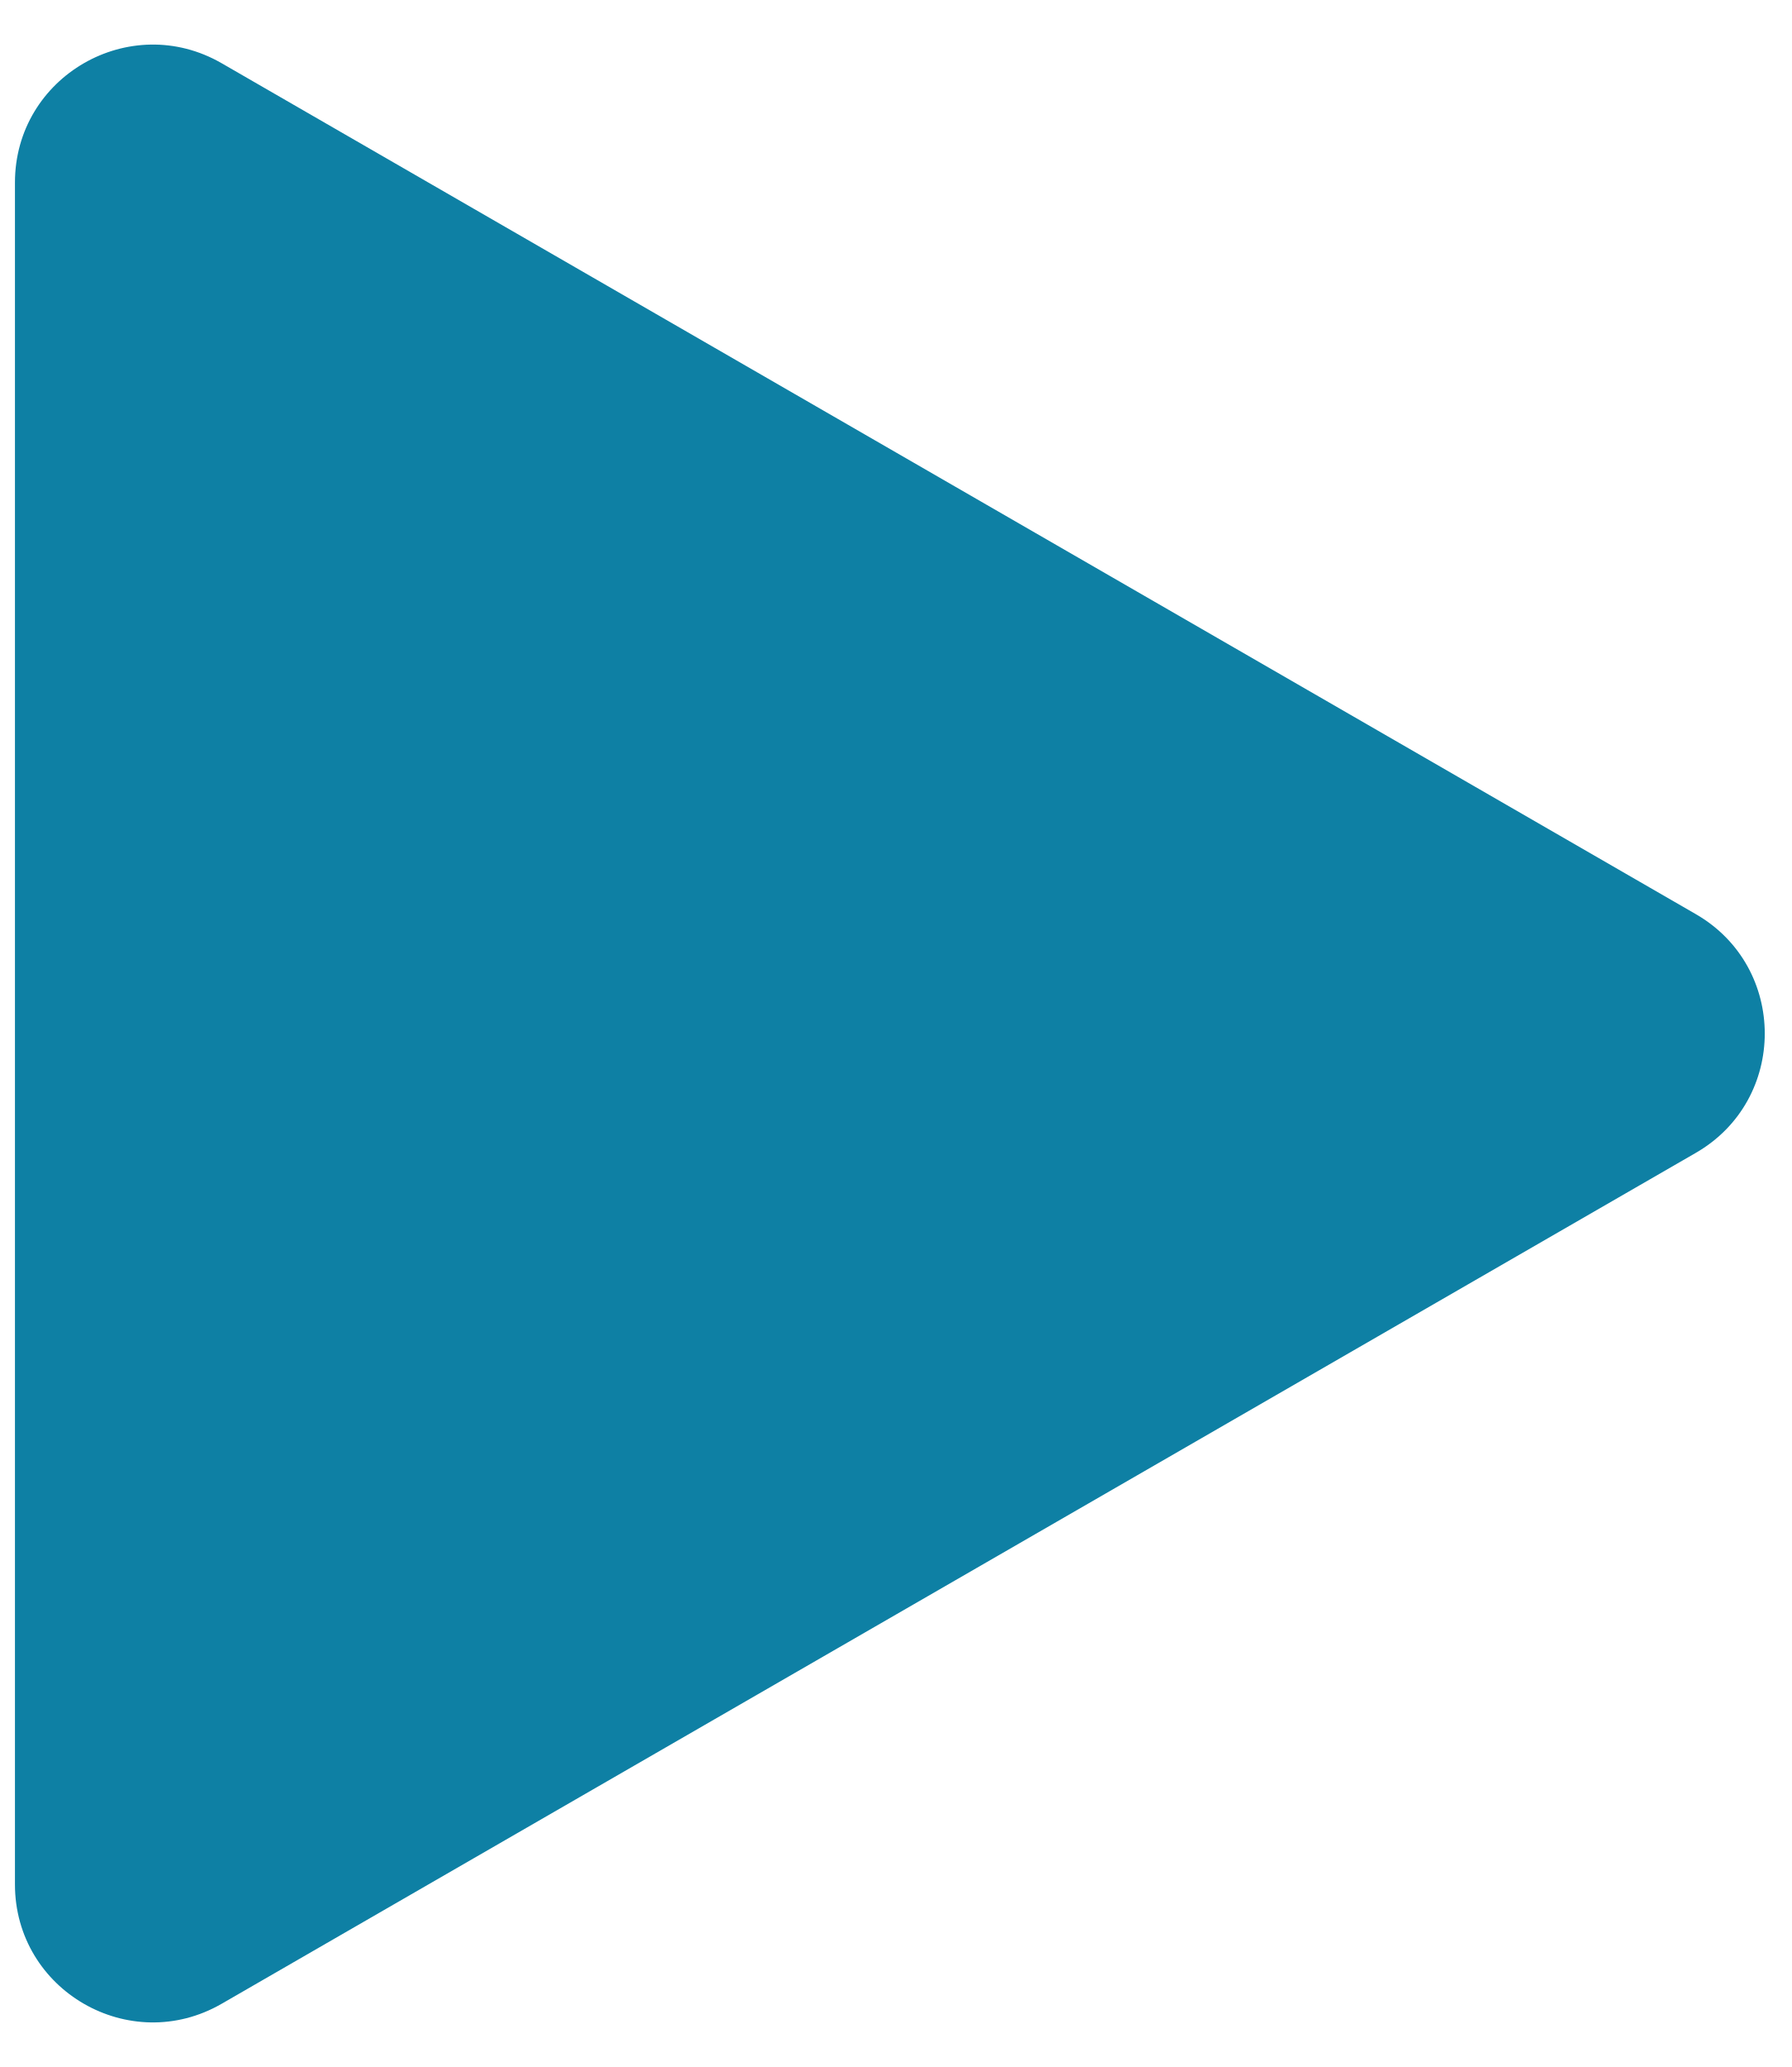
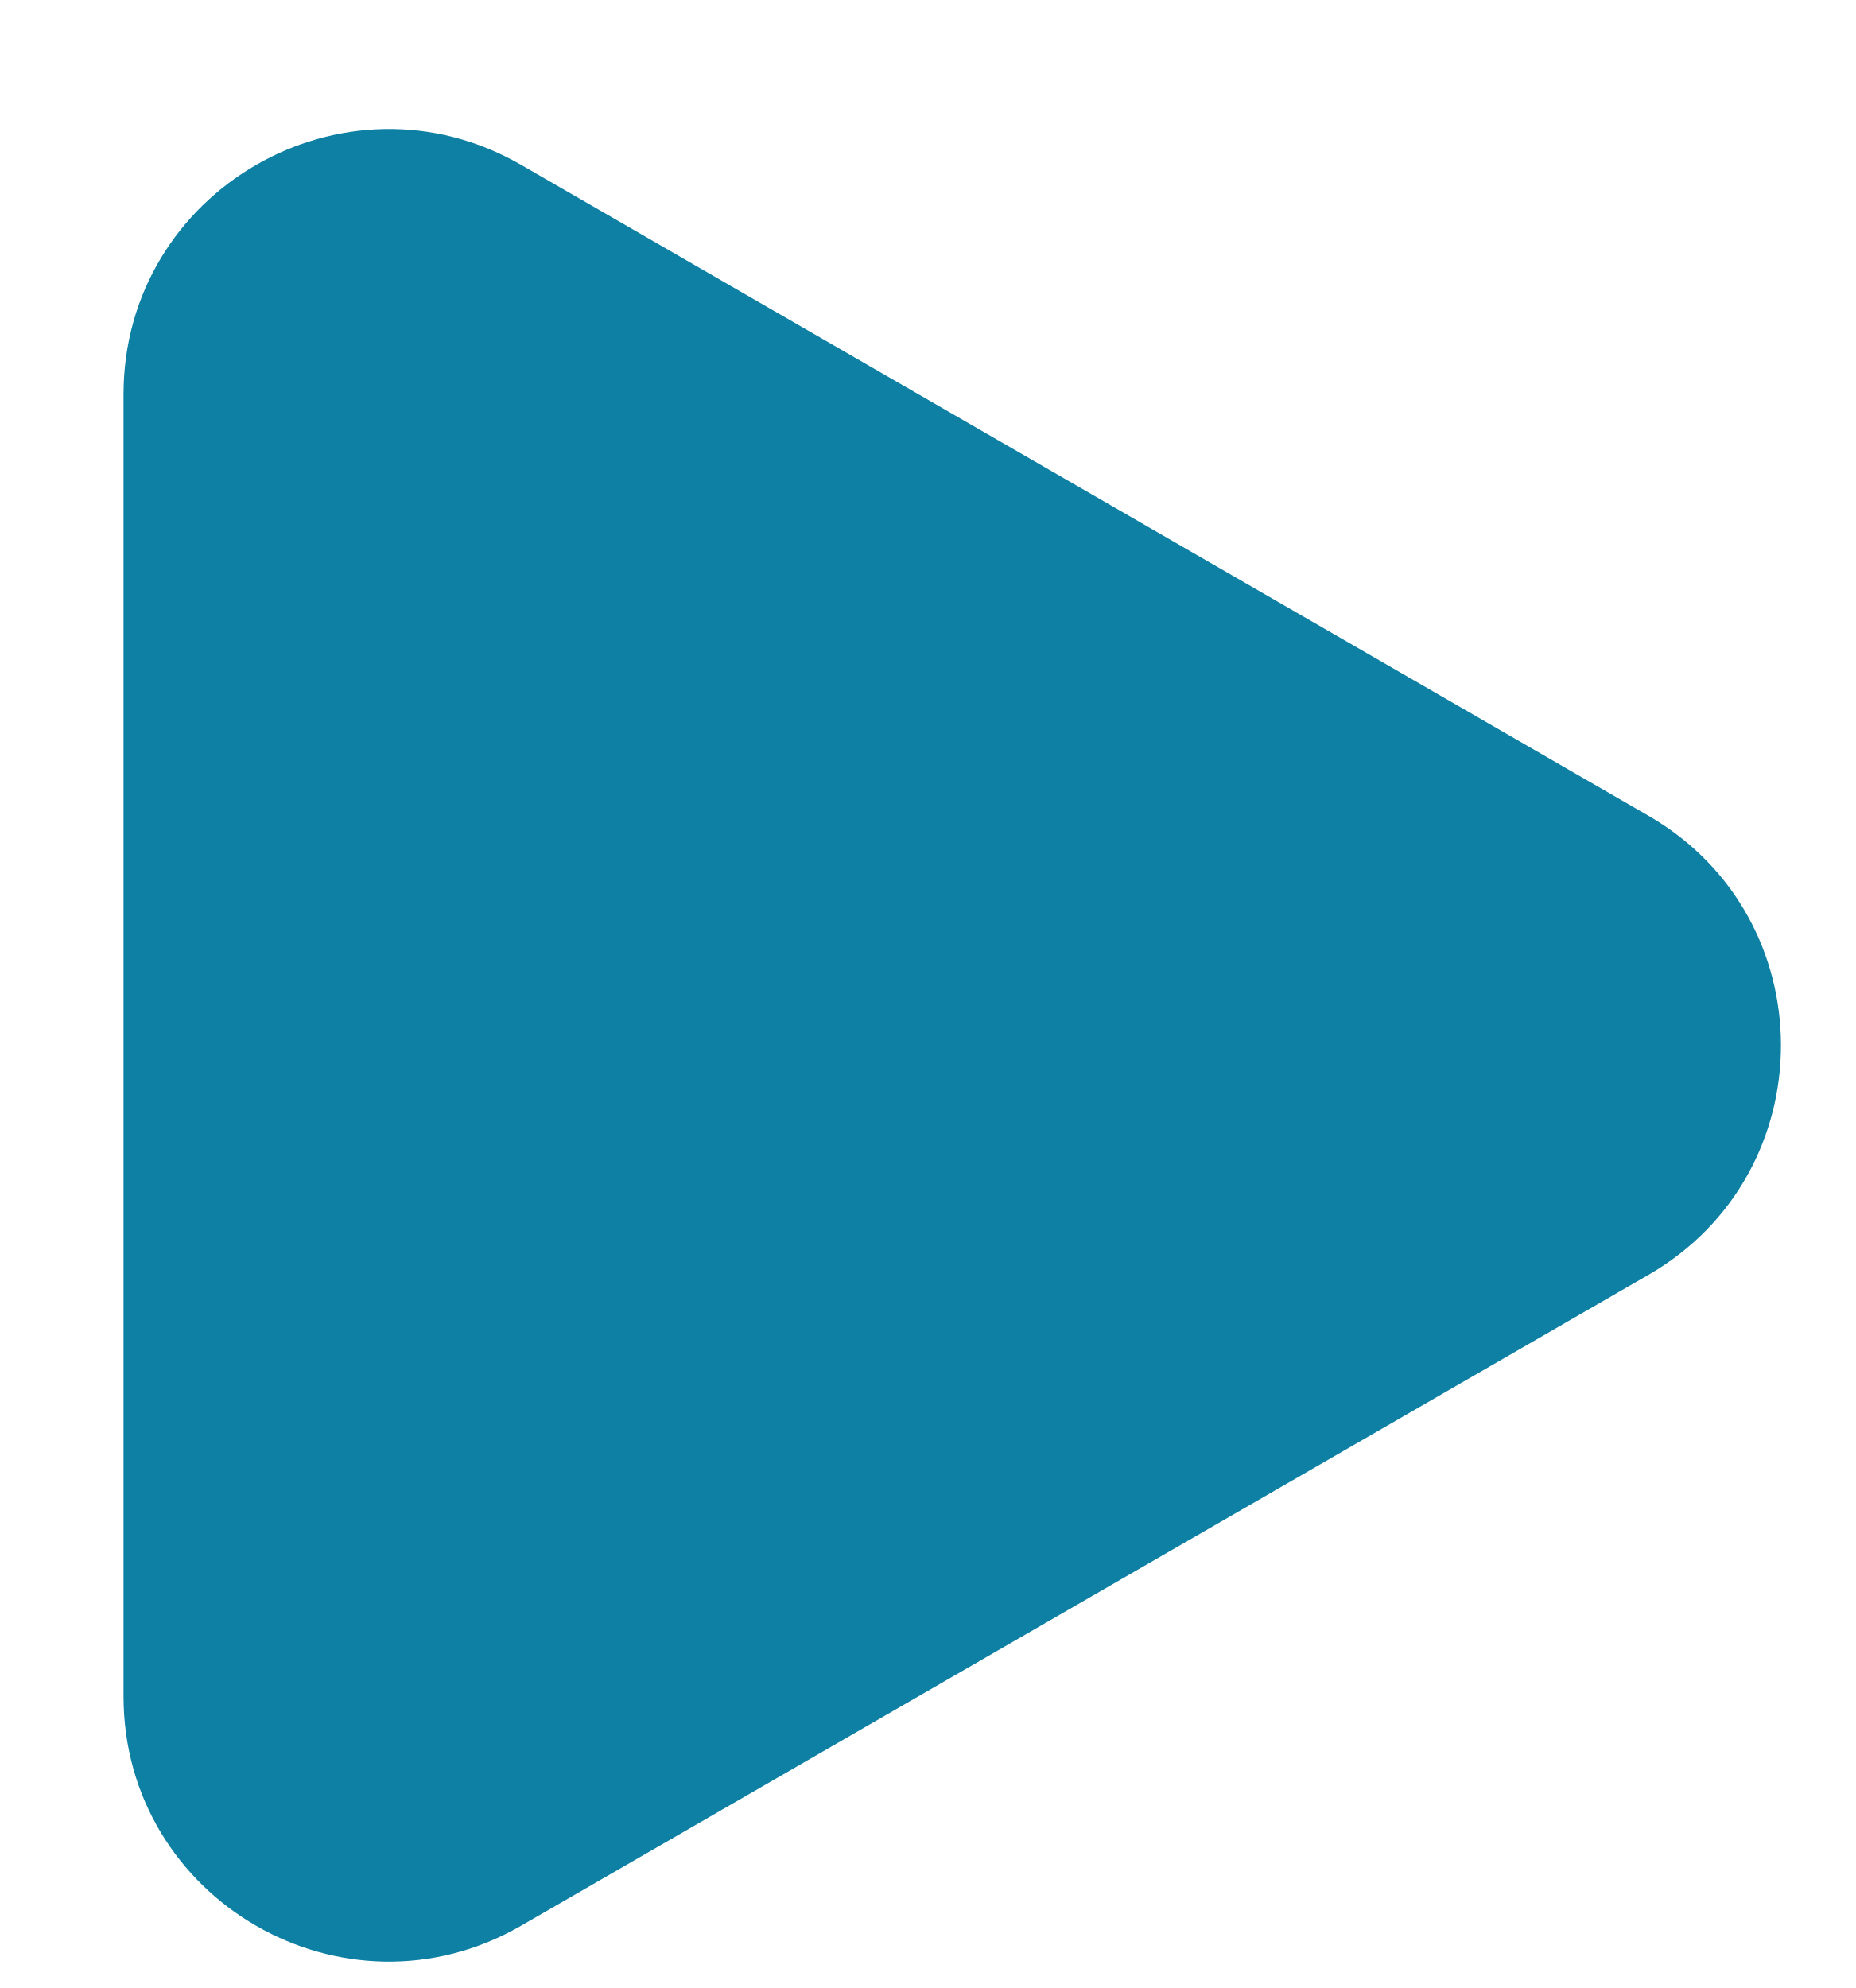
- <svg xmlns="http://www.w3.org/2000/svg" width="26" height="30" viewBox="0 0 26 30" fill="none">
-   <path d="M24.609 16.732C25.942 15.962 25.942 14.038 24.609 13.268L3.217 0.918C1.884 0.148 0.217 1.11 0.217 2.65L0.217 27.35C0.217 28.89 1.884 29.852 3.217 29.082L24.609 16.732Z" fill="#0E80A4" />
+ <svg xmlns="http://www.w3.org/2000/svg" width="14" height="15" viewBox="0 0 14 15" fill="none">
+   <path d="M12.438 9.619C13.771 8.85 13.771 6.925 12.438 6.155L3.932 1.244C2.599 0.475 0.932 1.437 0.932 2.977L0.932 12.798C0.932 14.338 2.599 15.3 3.932 14.53L12.438 9.619Z" fill="#0E80A4" />
</svg>
